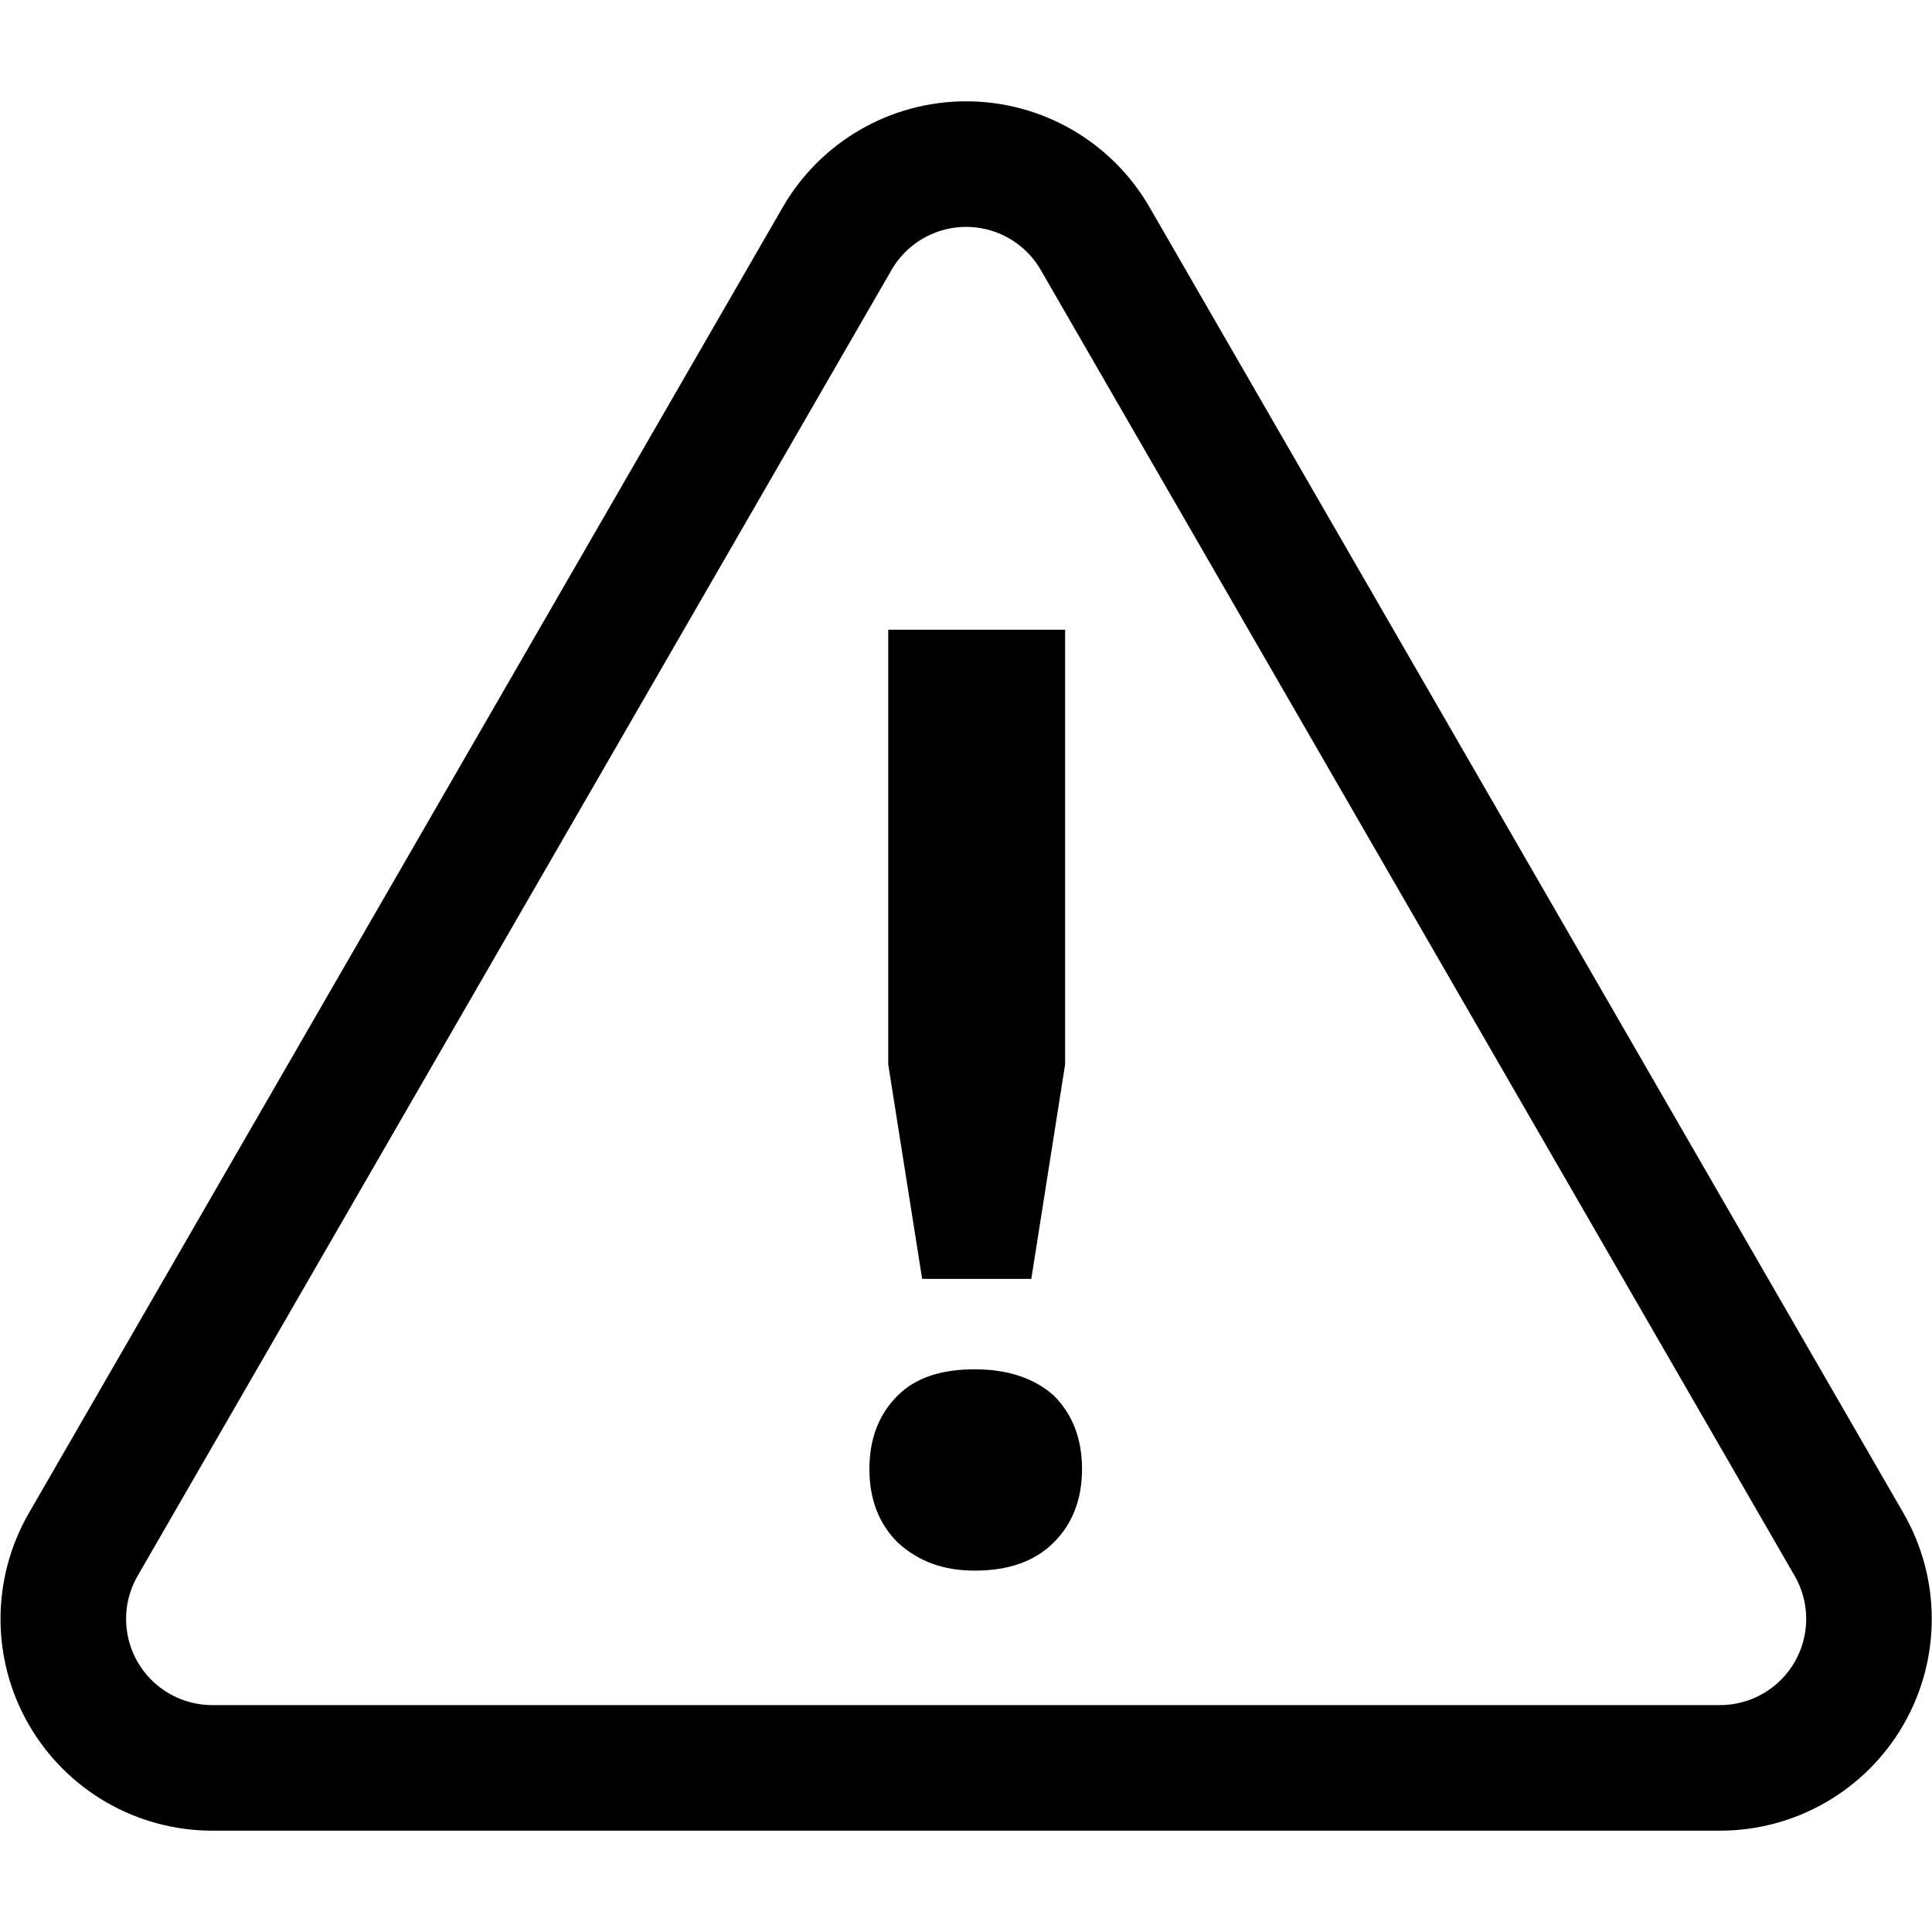
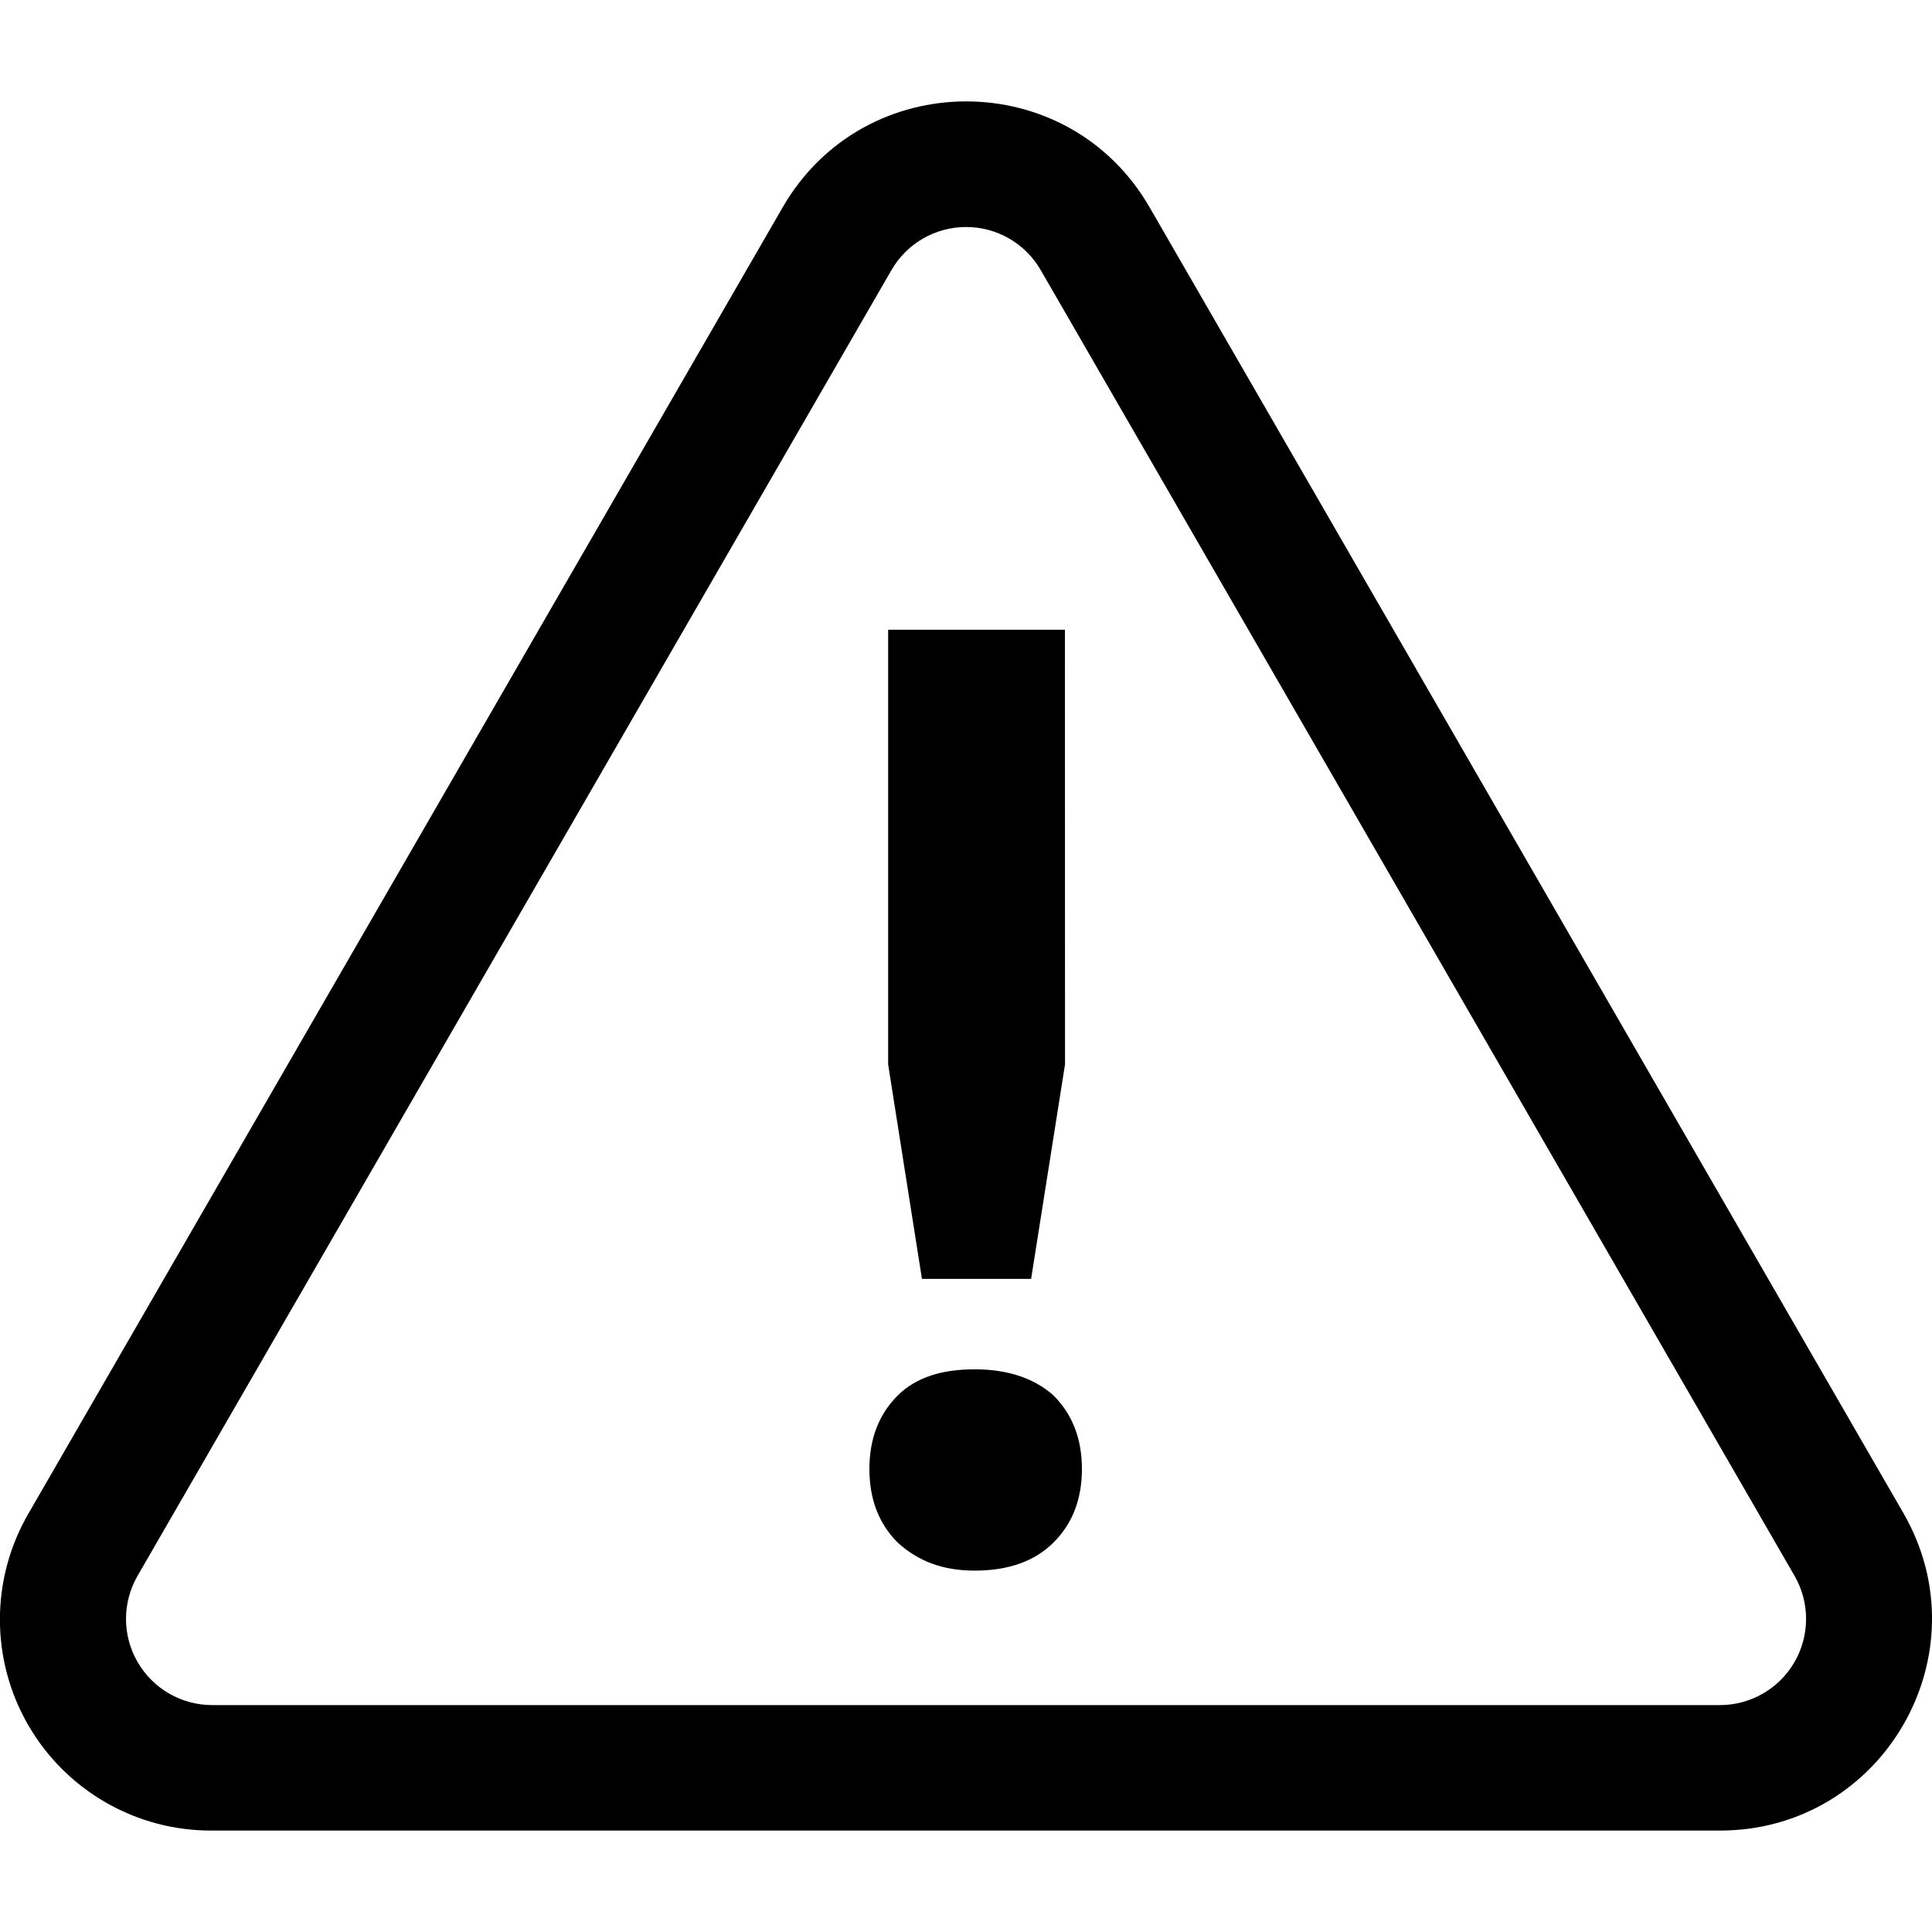
- <svg xmlns="http://www.w3.org/2000/svg" width="20" height="20" fill="none">
-   <g clip-path="url(#a)">
-     <path fill="currentColor" fill-rule="evenodd" d="M9 15.207c0-.312.097-.565.292-.76.195-.194.468-.272.799-.272.35 0 .623.097.818.272.195.195.292.448.292.76s-.097.565-.292.76c-.195.195-.467.292-.818.292-.331 0-.585-.097-.799-.292-.195-.195-.292-.448-.292-.76Zm.195-8.688h1.831v4.5l-.35 2.22h-1.13l-.351-2.22v-4.5Z" clip-rule="evenodd" />
-     <path fill="none" stroke="currentColor" stroke-width="1.3" d="M8.666 2.47a1.542 1.542 0 0 1 2.671 0l7.804 13.518a1.542 1.542 0 0 1-1.335 2.313H2.197a1.542 1.542 0 0 1-1.335-2.313L8.666 2.47Z" />
+ <svg xmlns="http://www.w3.org/2000/svg" width="20" height="20" fill="none" viewBox="0 0 20 20">
+   <g fill="currentColor" clip-path="url(#a)">
+     <path d="M10.09 14.175c.35 0 .623.097.817.272q.293.293.293.76 0 .468-.293.76-.292.292-.817.292c-.331 0-.585-.097-.799-.292Q9 15.675 9 15.207q0-.467.292-.76c.195-.194.468-.272.8-.272M11.025 11.019l-.351 2.22h-1.13l-.35-2.22v-4.5h1.83z" />
+     <path fill-rule="evenodd" d="M8.103 2.145c.844-1.46 2.953-1.461 3.797 0l7.803 13.517c.844 1.462-.21 3.288-1.898 3.288H2.197a2.185 2.185 0 0 1-1.899-3.288zm2.67.65a.892.892 0 0 0-1.544 0L1.424 16.313a.892.892 0 0 0 .773 1.338h15.608a.892.892 0 0 0 .772-1.338z" clip-rule="evenodd" />
  </g>
  <defs>
    <clipPath id="a">
      <path fill="currentColor" d="M0 0h20v20H0z" />
    </clipPath>
  </defs>
</svg>
